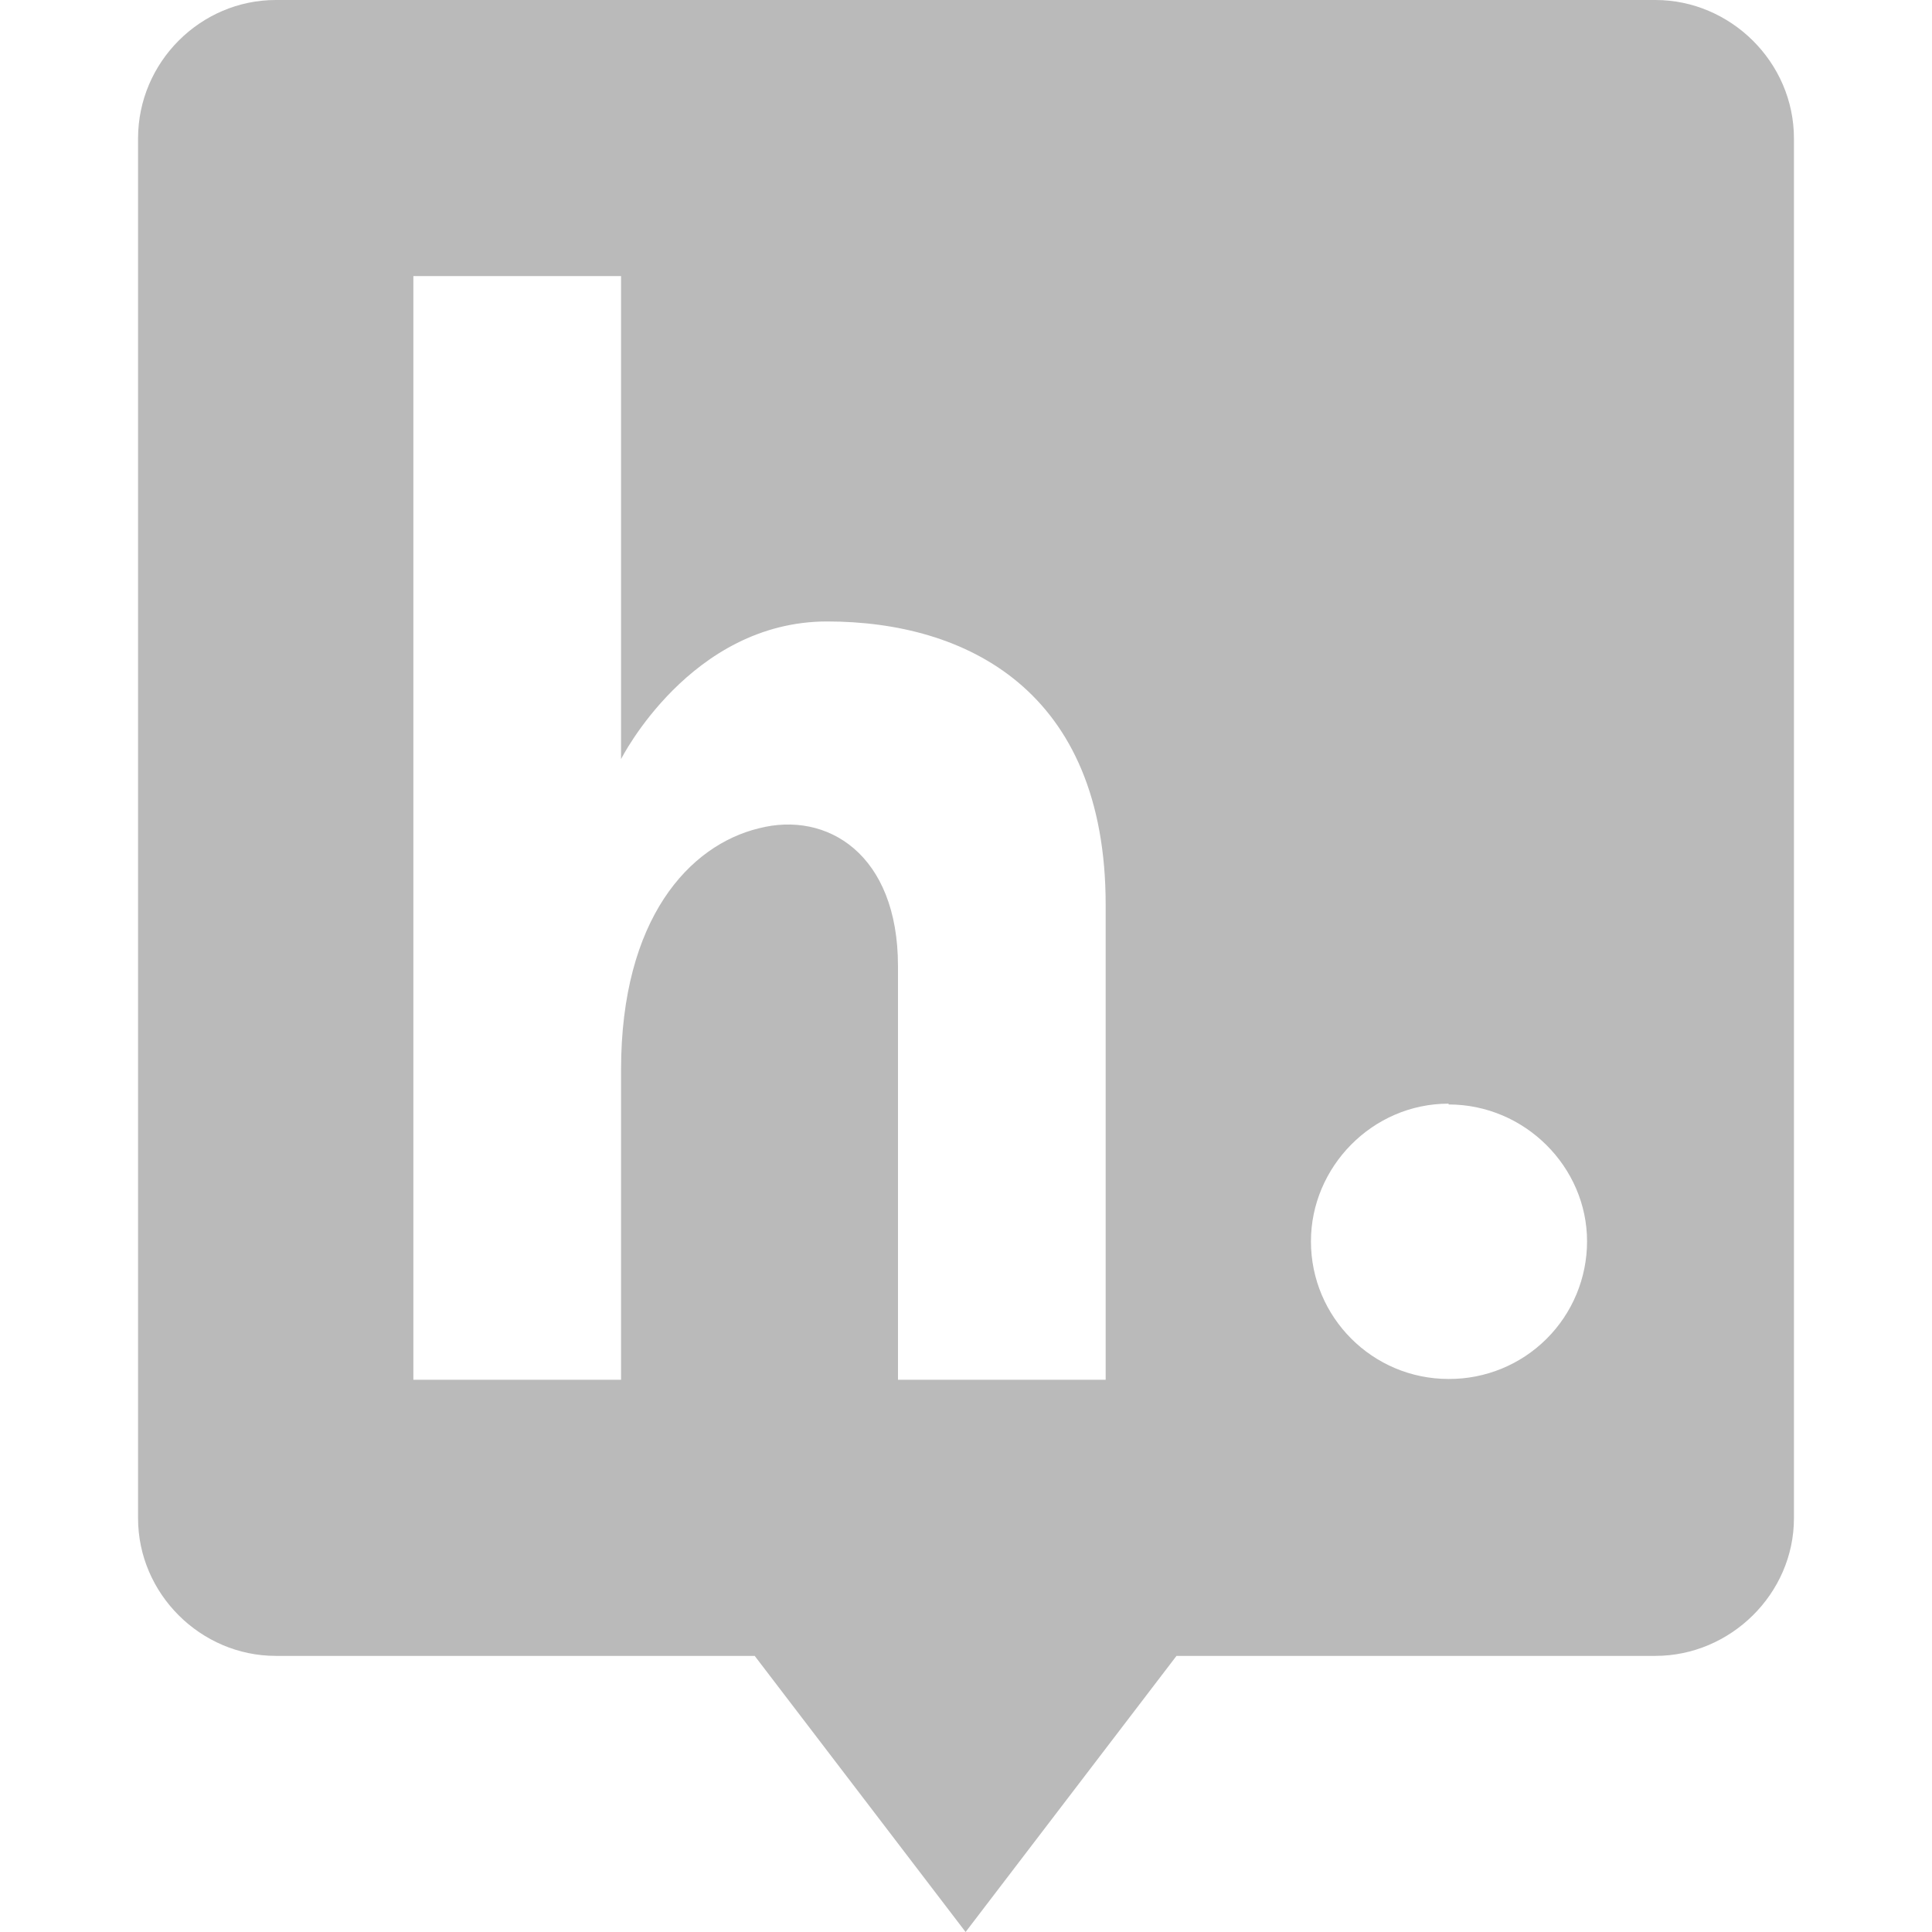
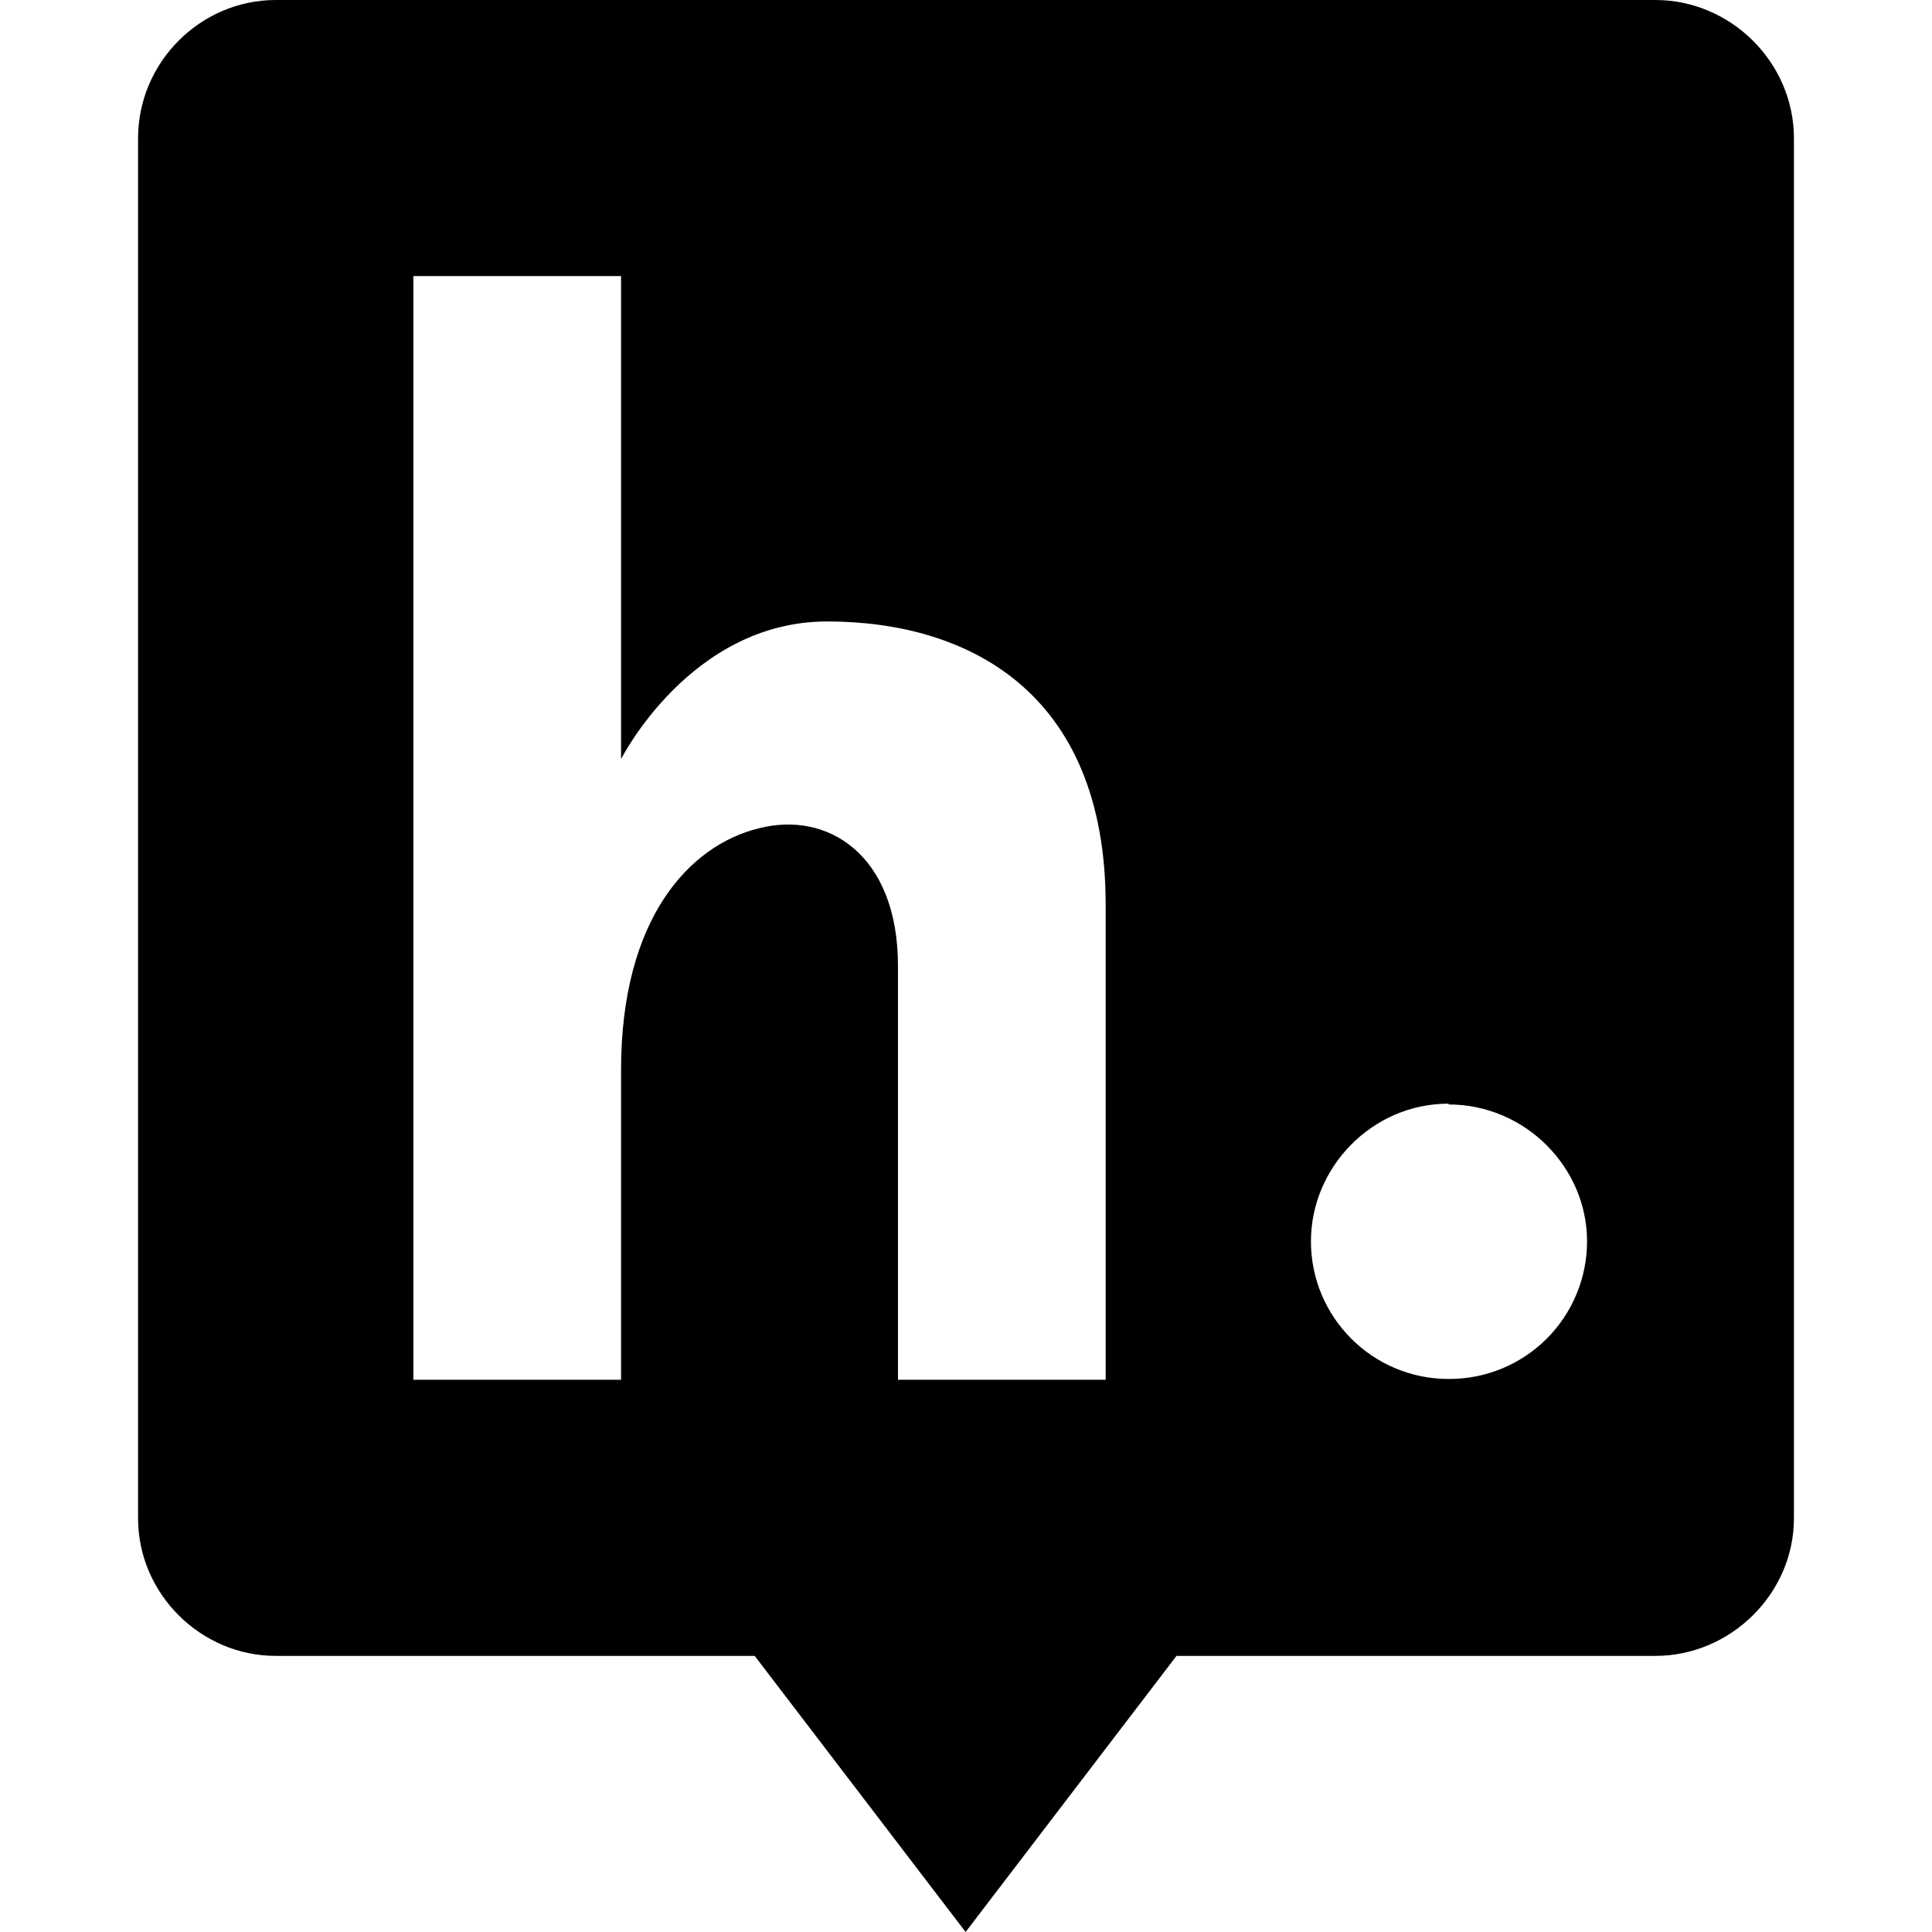
- <svg xmlns="http://www.w3.org/2000/svg" style="color: #BABABA" role="img" viewBox="0 0 24 24">
-   <path d="M3.425 0c-.93 0-1.71.768-1.71 1.72v17.14c0 .94.78 1.71 1.71 1.71h5.95l2.62 3.43 2.62-3.43h5.95c.93 0 1.72-.77 1.72-1.71V1.72c0-.95-.79-1.72-1.72-1.72H3.425m1.71 3.43h2.58v6s.86-1.71 2.56-1.71c1.72 0 3.46.85 3.46 3.52v5.9h-2.58V12c0-1.39-.88-1.93-1.73-1.71-.86.21-1.71 1.12-1.71 3v3.85h-2.58V3.43m12.86 10.29c.95 0 1.72.78 1.72 1.7a1.71 1.71 0 01-1.72 1.71 1.71 1.71 0 01-1.71-1.71c0-.92.76-1.71 1.71-1.71z" fill="#BABABA" />
+ <svg xmlns="http://www.w3.org/2000/svg" viewBox="0 0 24 24">
+   <path d="M3.425 0c-.93 0-1.71.768-1.71 1.72v17.14c0 .94.78 1.71 1.71 1.71h5.95l2.62 3.43 2.62-3.43h5.95c.93 0 1.72-.77 1.72-1.71V1.72c0-.95-.79-1.72-1.72-1.72H3.425m1.71 3.43h2.58v6s.86-1.71 2.56-1.71c1.72 0 3.46.85 3.46 3.52v5.9h-2.58V12c0-1.39-.88-1.93-1.73-1.71-.86.21-1.71 1.12-1.71 3v3.85h-2.58V3.43m12.86 10.29c.95 0 1.72.78 1.72 1.7a1.71 1.71 0 01-1.72 1.71 1.71 1.71 0 01-1.71-1.71c0-.92.76-1.71 1.71-1.71z" />
</svg>
